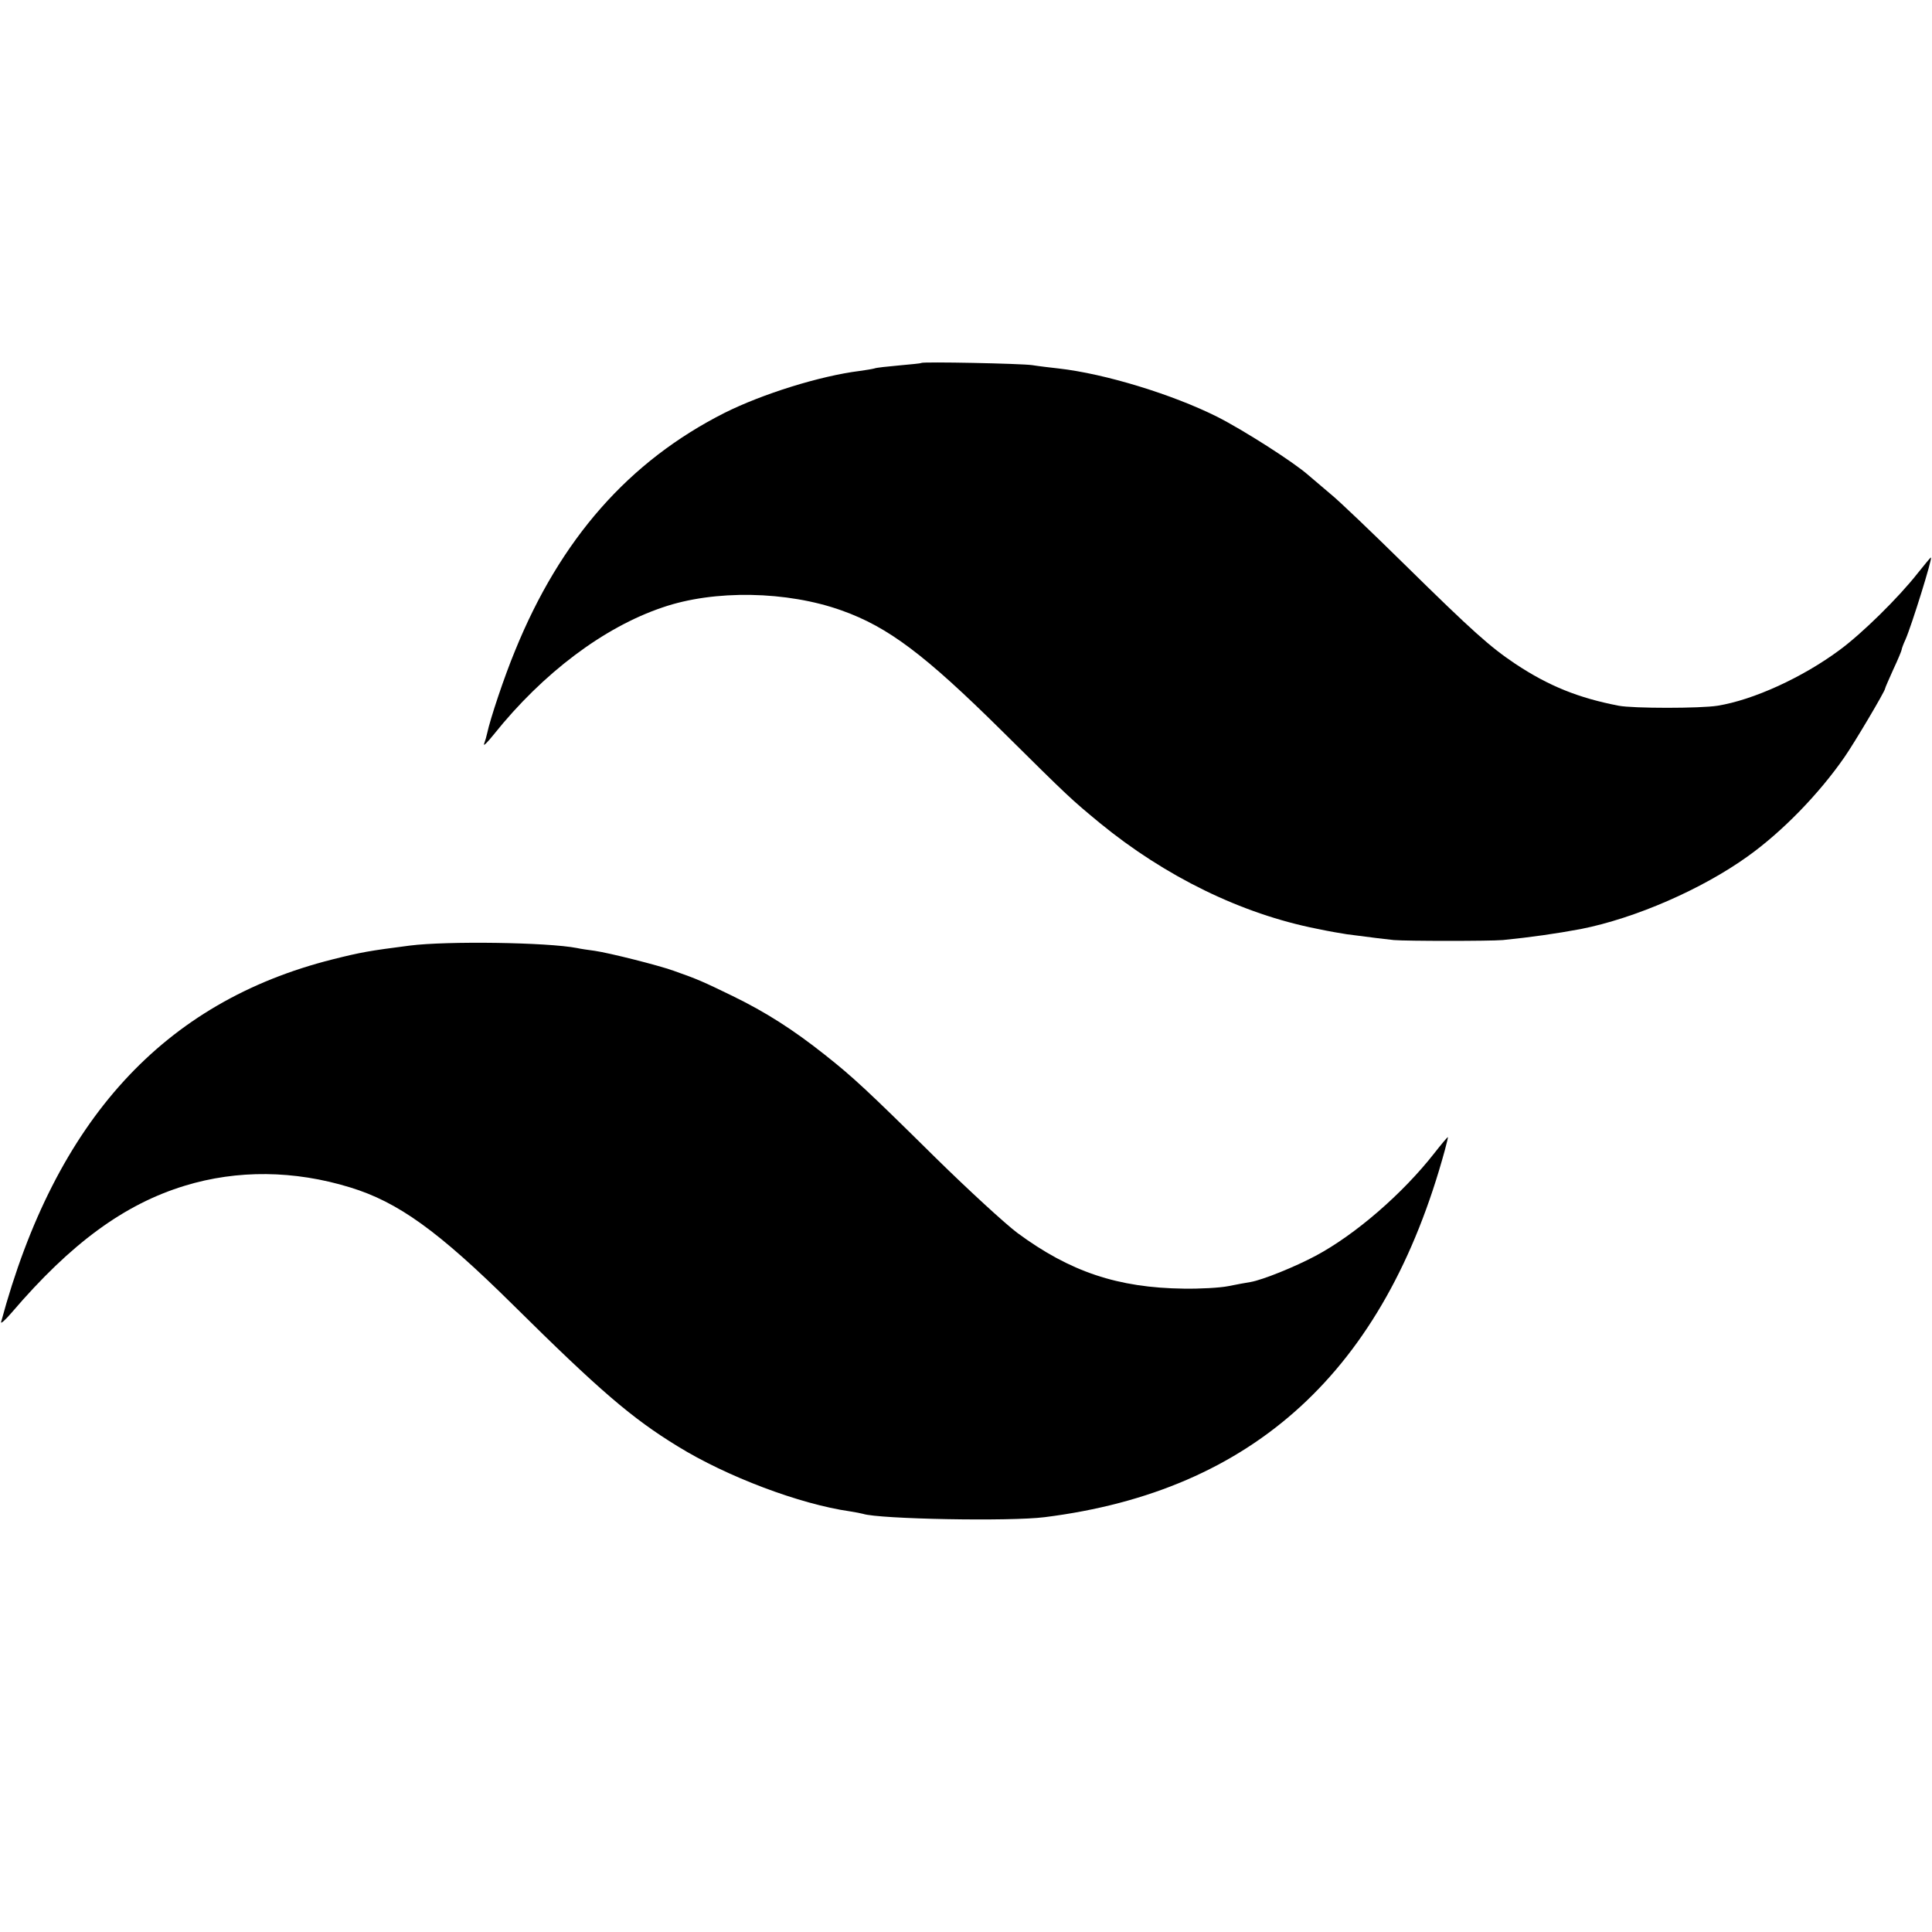
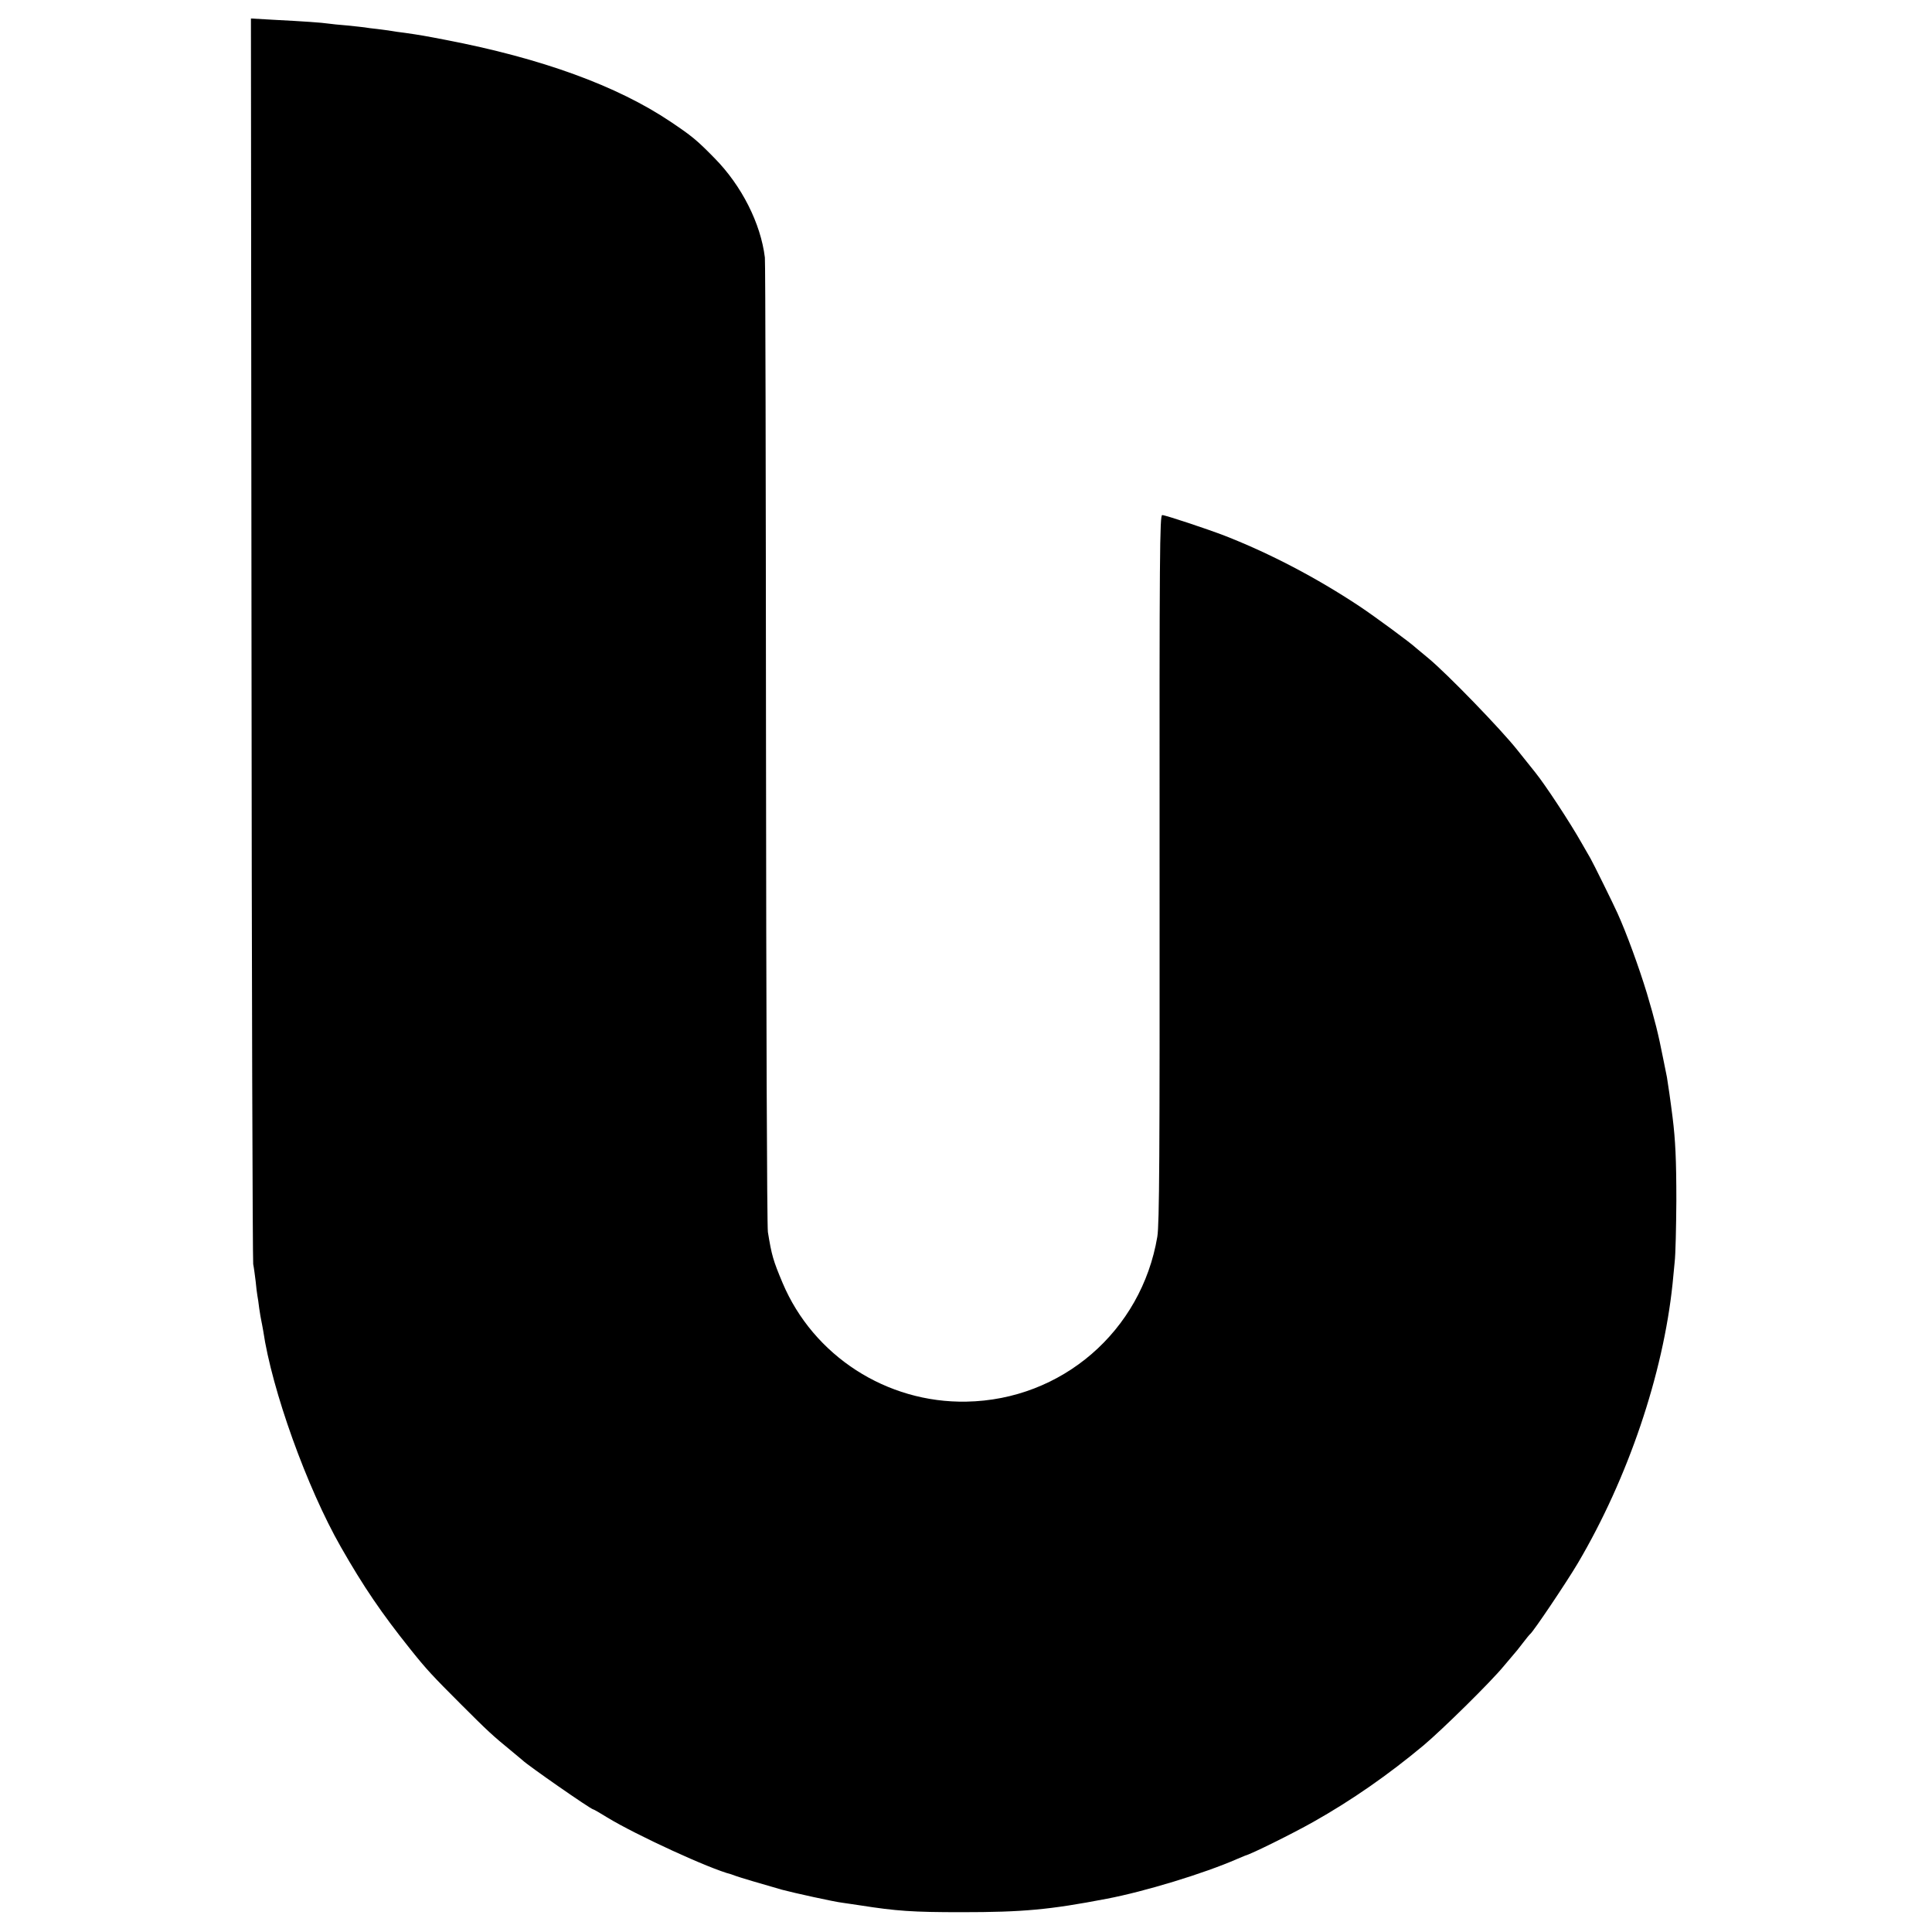
- <svg xmlns="http://www.w3.org/2000/svg" version="1.0" width="700pt" height="700pt" viewBox="0 0 700 700" preserveAspectRatio="xMidYMid meet">
-   <g transform="translate(0,700) scale(0.1,-0.1)" fill="#000000" stroke="none">
-     <path d="M3338 5685 c-2 -2 -38 -5 -80 -9 -43 -4 -83 -8 -90 -11 -7 -2 -31 -6 -53 -9 -144 -18 -352 -83 -490 -152 -346 -175 -594 -456 -759 -862 -39 -94 -90 -247 -101 -299 -2 -10 -7 -27 -11 -38 -4 -11 12 5 36 35 177 221 397 387 610 459 188 65 452 60 650 -11 168 -60 300 -159 581 -437 244 -242 250 -247 354 -333 237 -194 513 -329 786 -383 47 -10 84 -16 109 -20 101 -13 139 -18 170 -21 49 -4 347 -4 395 0 100 10 192 23 283 40 197 39 438 144 604 263 126 90 259 227 351 360 35 50 147 239 147 248 0 3 14 34 30 70 17 36 30 68 30 71 0 3 6 20 14 37 22 50 99 297 92 297 -2 0 -23 -26 -48 -57 -69 -88 -202 -219 -284 -279 -134 -99 -311 -180 -441 -201 -62 -10 -306 -10 -358 0 -145 28 -253 71 -375 152 -91 61 -154 117 -400 359 -118 116 -239 232 -269 256 -29 25 -65 55 -80 68 -54 48 -238 165 -331 212 -162 81 -406 156 -575 175 -27 3 -70 8 -95 12 -41 6 -397 13 -402 8z" />
-     <path d="M1485 3574 c-148 -19 -176 -24 -280 -50 -612 -154 -1004 -583 -1201 -1314 -2 -8 15 7 39 35 214 250 407 392 627 459 190 58 396 56 598 -6 174 -53 320 -158 590 -425 315 -312 432 -412 597 -513 178 -110 443 -210 625 -236 19 -3 40 -7 47 -9 58 -19 533 -28 658 -12 757 95 1232 531 1450 1330 7 26 12 47 11 47 -2 0 -24 -26 -49 -58 -115 -147 -286 -295 -430 -372 -75 -40 -191 -87 -236 -95 -14 -2 -51 -9 -81 -15 -30 -6 -103 -10 -161 -9 -239 3 -412 61 -603 202 -44 33 -178 156 -296 272 -249 246 -301 294 -401 373 -116 92 -215 155 -334 213 -109 53 -127 61 -215 92 -56 20 -231 64 -285 72 -23 3 -51 7 -64 10 -108 21 -472 26 -606 9z" />
+ <svg xmlns="http://www.w3.org/2000/svg" version="1.0" width="1024pt" height="1024pt" viewBox="0 0 1024 1024" preserveAspectRatio="xMidYMid meet">
+   <g transform="translate(0,1024) scale(0.1,-0.1)" fill="#000000" stroke="none">
+     <path d="M1333 6858 c1 -1805 6 -3299 9 -3318 4 -19 9 -60 13 -91 3 -31 7 -65 9 -75 2 -11 7 -41 10 -69 4 -27 9 -57 11 -65 2 -8 6 -32 10 -53 46 -315 232 -832 412 -1147 121 -212 216 -351 367 -540 87 -109 116 -140 271 -295 142 -142 166 -164 265 -245 30 -25 57 -47 60 -50 23 -24 362 -260 374 -260 3 0 36 -19 73 -42 154 -94 546 -274 658 -302 6 -2 17 -6 25 -9 15 -6 146 -45 245 -73 59 -16 277 -64 320 -69 17 -2 59 -9 95 -14 192 -30 277 -36 535 -36 328 0 468 13 770 71 201 38 516 134 692 211 21 9 40 17 43 18 30 7 250 116 360 178 206 116 399 251 585 406 101 85 358 338 425 420 25 29 50 59 55 65 6 6 26 31 45 56 19 25 37 47 41 50 18 15 191 272 252 375 266 451 452 1001 502 1481 2 21 7 73 11 114 5 41 8 188 9 325 0 220 -5 322 -20 443 -10 81 -26 191 -30 213 -3 13 -12 58 -20 99 -26 132 -43 200 -86 345 -43 141 -108 319 -156 425 -20 45 -131 270 -143 290 -5 8 -25 44 -46 80 -62 110 -193 309 -246 375 -5 6 -48 60 -96 120 -88 111 -372 404 -471 486 -29 24 -59 49 -65 54 -28 27 -220 168 -301 222 -228 151 -472 279 -715 374 -91 35 -313 109 -330 109 -13 0 -15 -192 -14 -1873 1 -1525 -1 -1887 -12 -1952 -84 -500 -506 -865 -1012 -874 -423 -8 -811 243 -974 629 -50 119 -58 146 -78 270 -5 30 -9 1186 -10 2590 -1 1394 -3 2553 -6 2575 -22 181 -123 381 -267 527 -94 96 -120 117 -233 193 -283 190 -683 336 -1194 434 -109 21 -131 25 -215 37 -27 3 -59 8 -70 10 -11 2 -44 6 -73 10 -29 3 -61 7 -70 9 -9 1 -51 6 -92 10 -41 3 -86 8 -100 10 -32 5 -131 12 -288 20 l-122 7 3 -3284z" />
  </g>
</svg>
